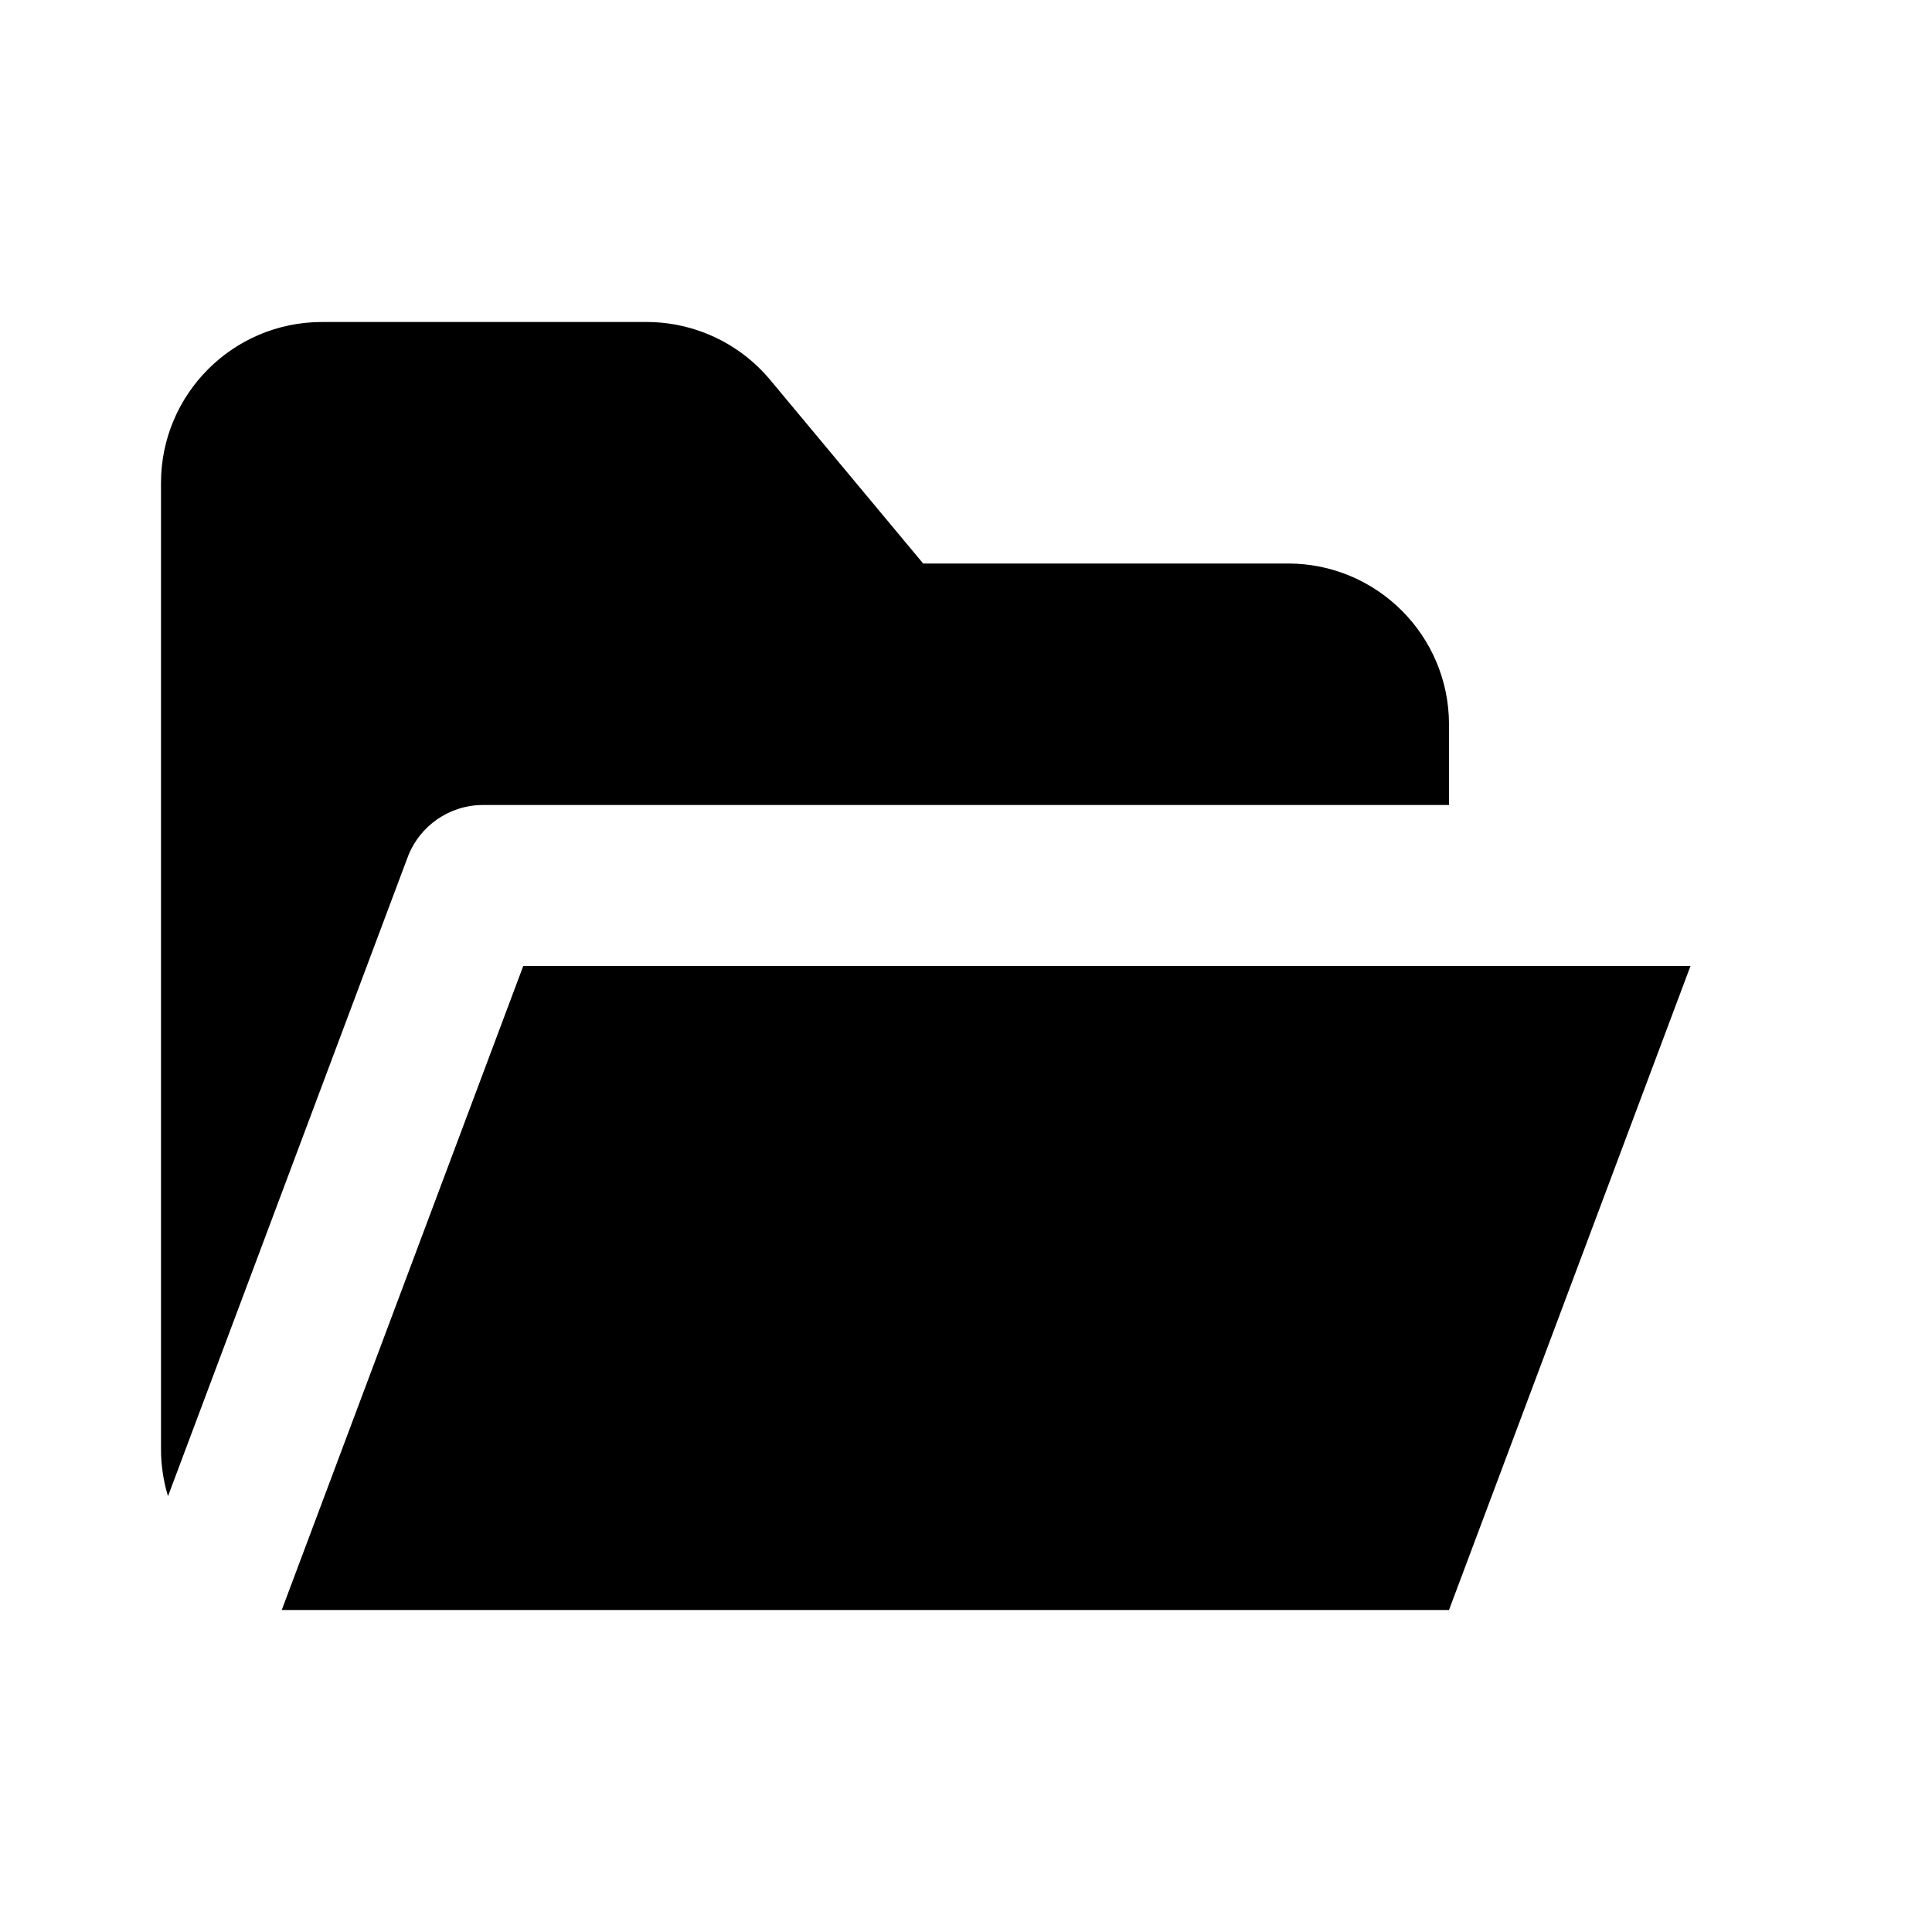
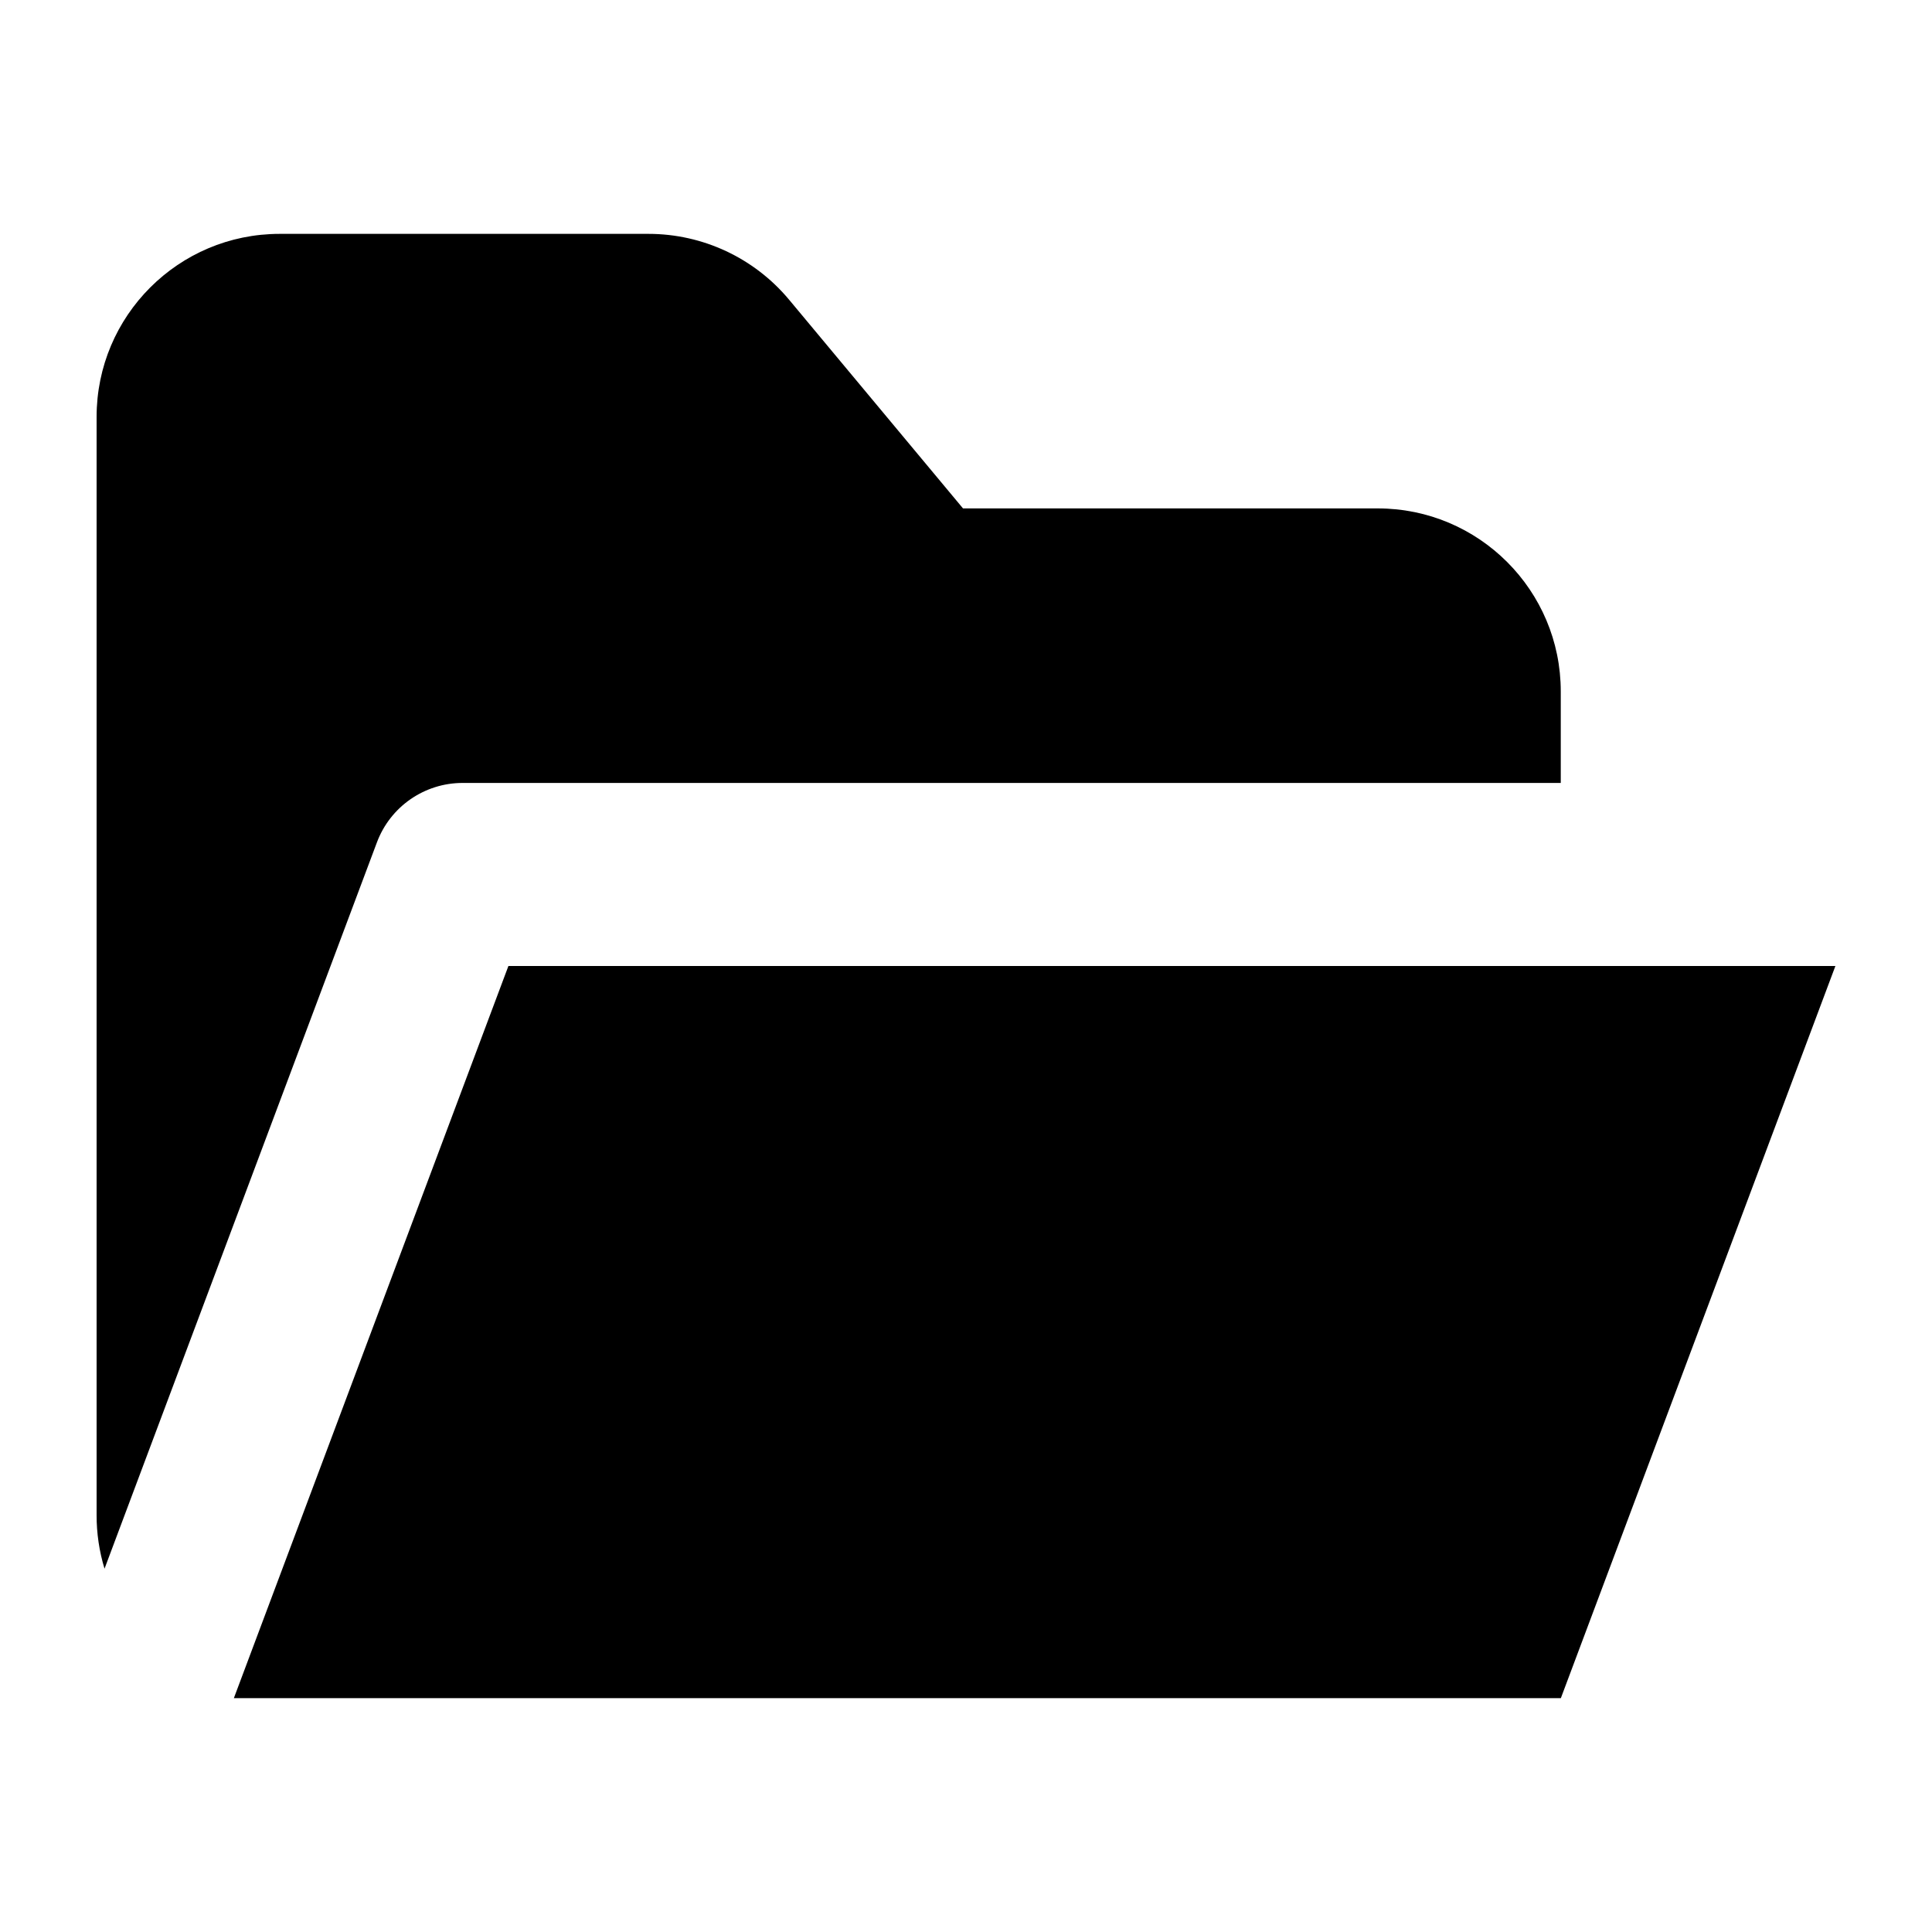
- <svg xmlns="http://www.w3.org/2000/svg" width="24" height="24" fill="current" viewBox="0 0 24 24">
-   <path fill-rule="evenodd" d="M4 4a2 2 0 0 0-2 2v12a2 2 0 0 0 .087.586l2.977-7.937A1 1 0 0 1 6 10h12V9a2 2 0 0 0-2-2h-4.532l-1.9-2.28A2 2 0 0 0 8.032 4H4Zm2.693 8H6.5l-3 8H18l3-8H6.693Z" clip-rule="evenodd" />
+ <svg xmlns="http://www.w3.org/2000/svg" width="20" height="20" fill="current" version="1.1" viewBox="0 0 20 20">
+   <path d="m2.895 2.421a1.895 1.895 0 0 0-1.895 1.895v11.368a1.895 1.895 0 0 0 0.082 0.555l2.82-7.519a0.947 0.947 0 0 1 0.887-0.615h11.368v-0.947a1.895 1.895 0 0 0-1.895-1.895h-4.293l-1.8-2.16a1.895 1.895 0 0 0-1.455-0.682zm2.551 7.579h-0.183l-2.842 7.579h13.737l2.842-7.579z" clip-rule="evenodd" fill-rule="evenodd" />
</svg>
